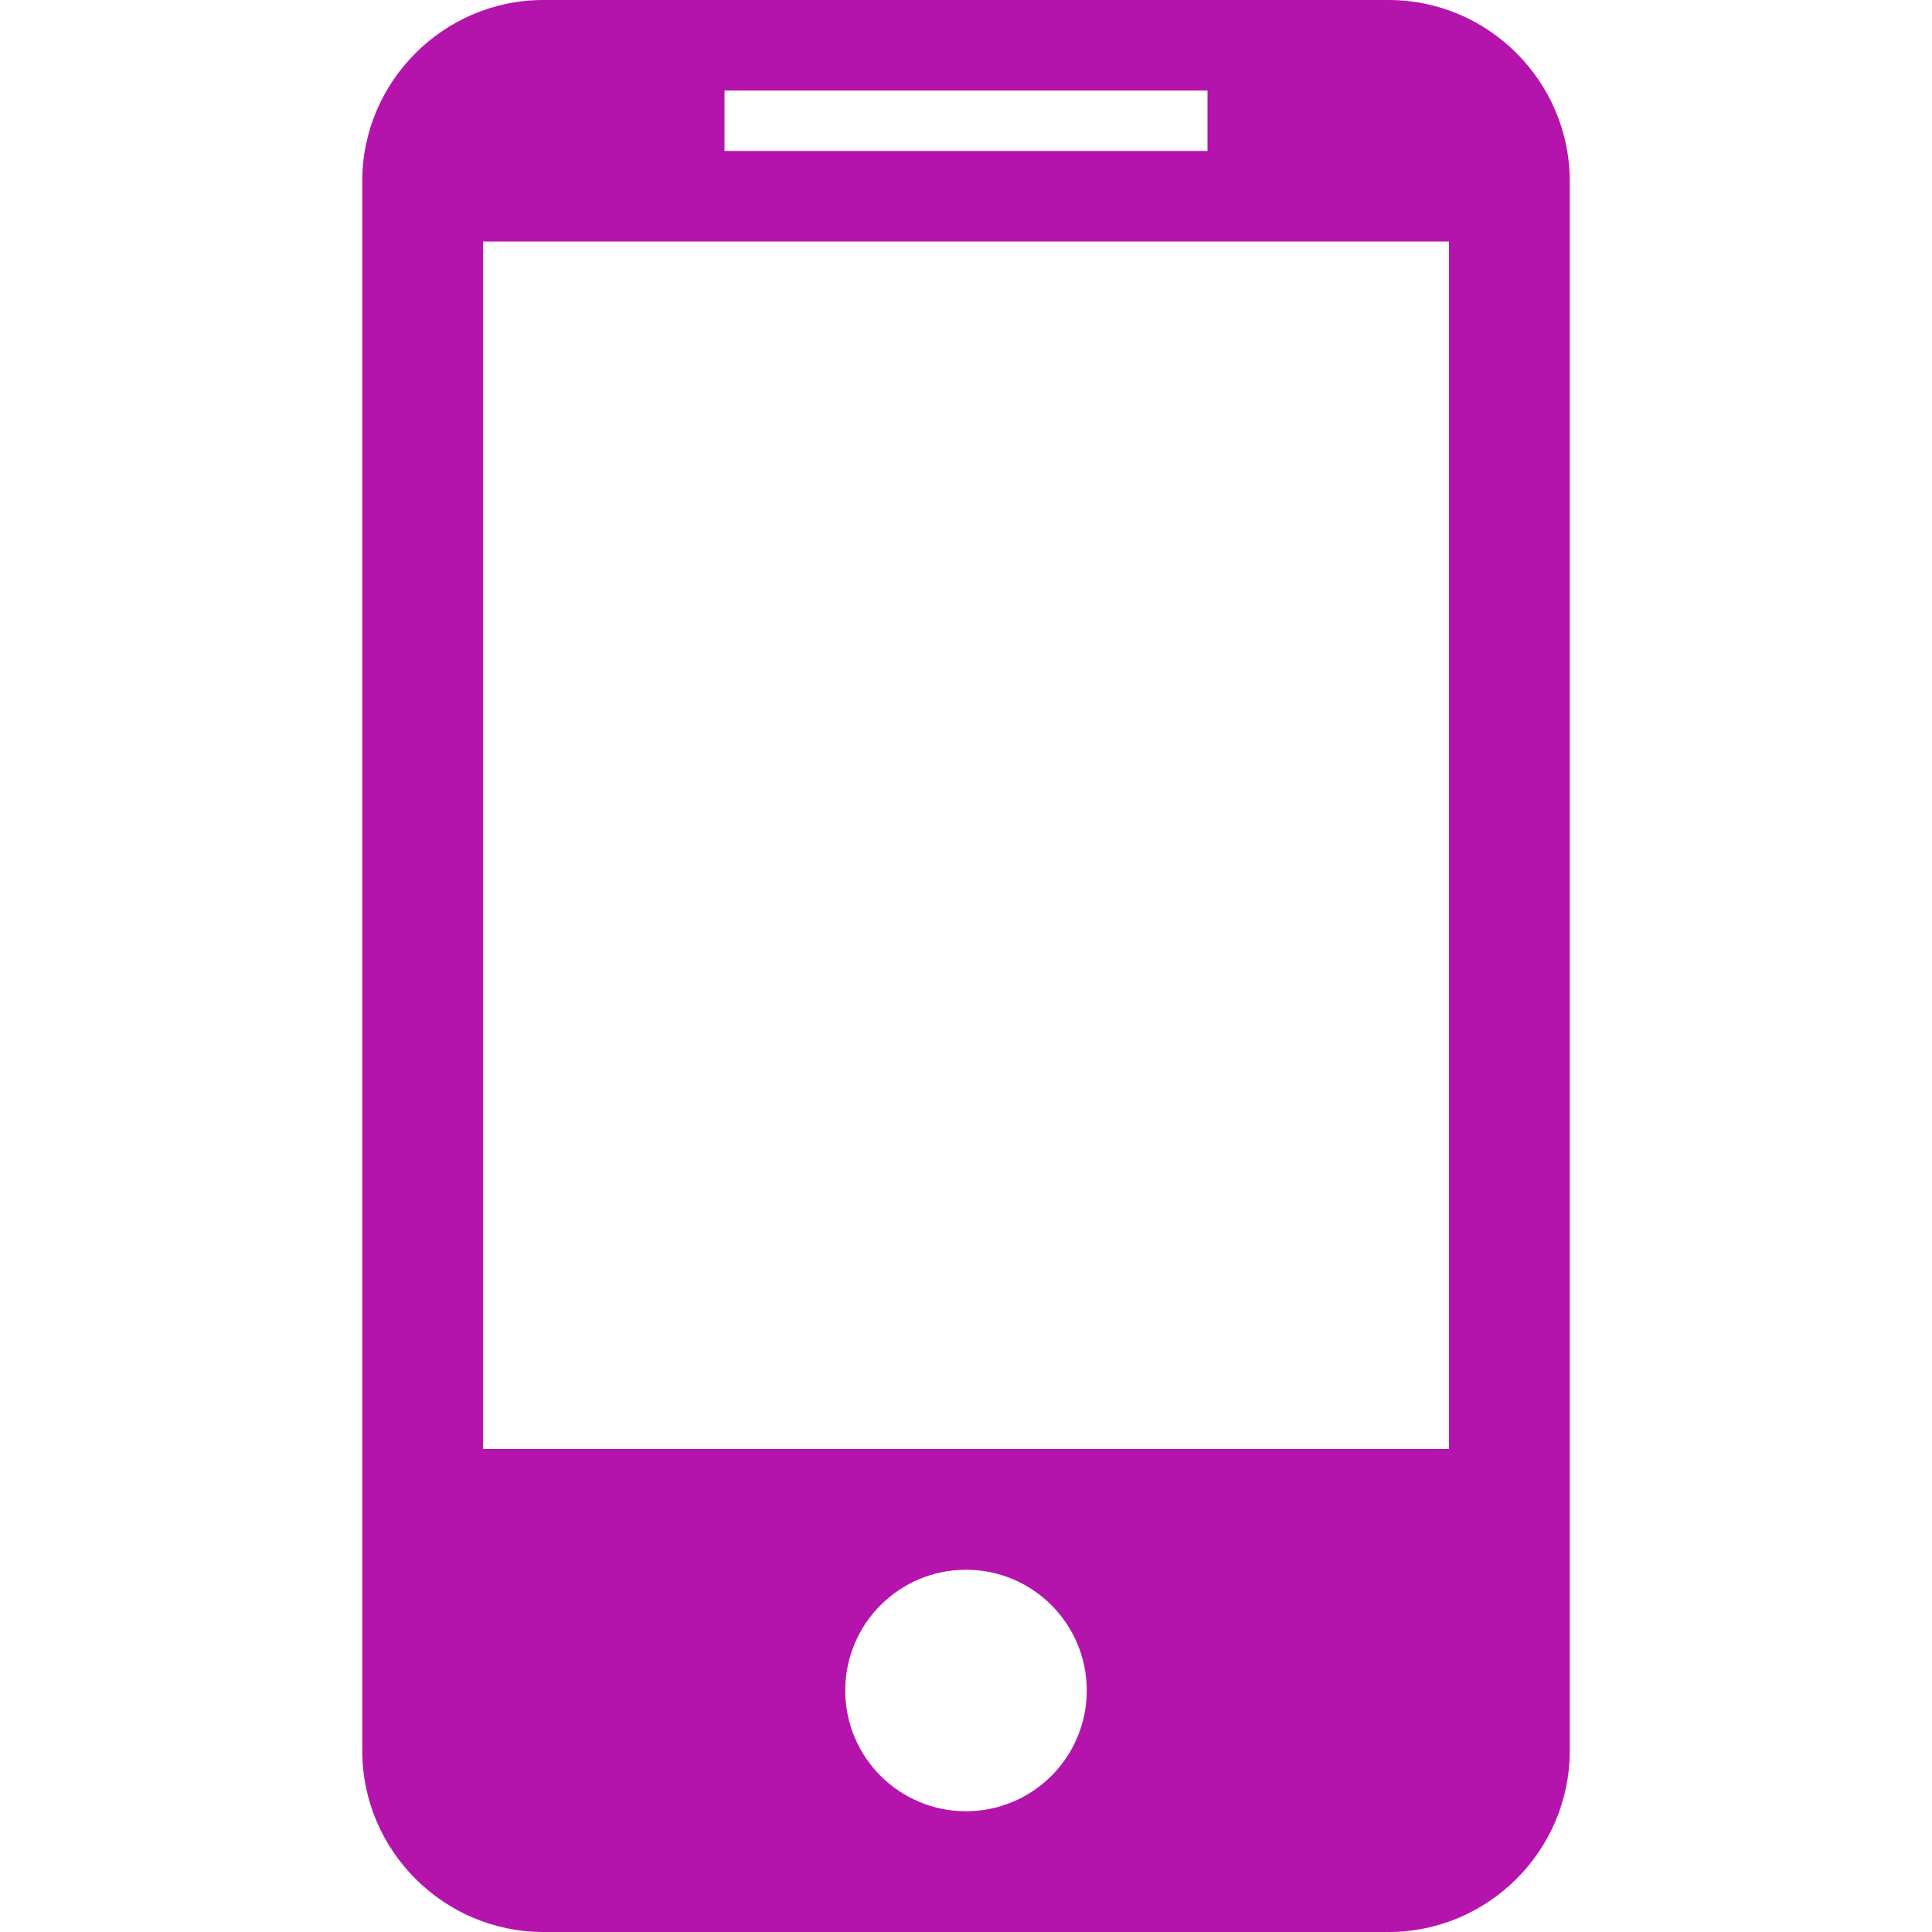
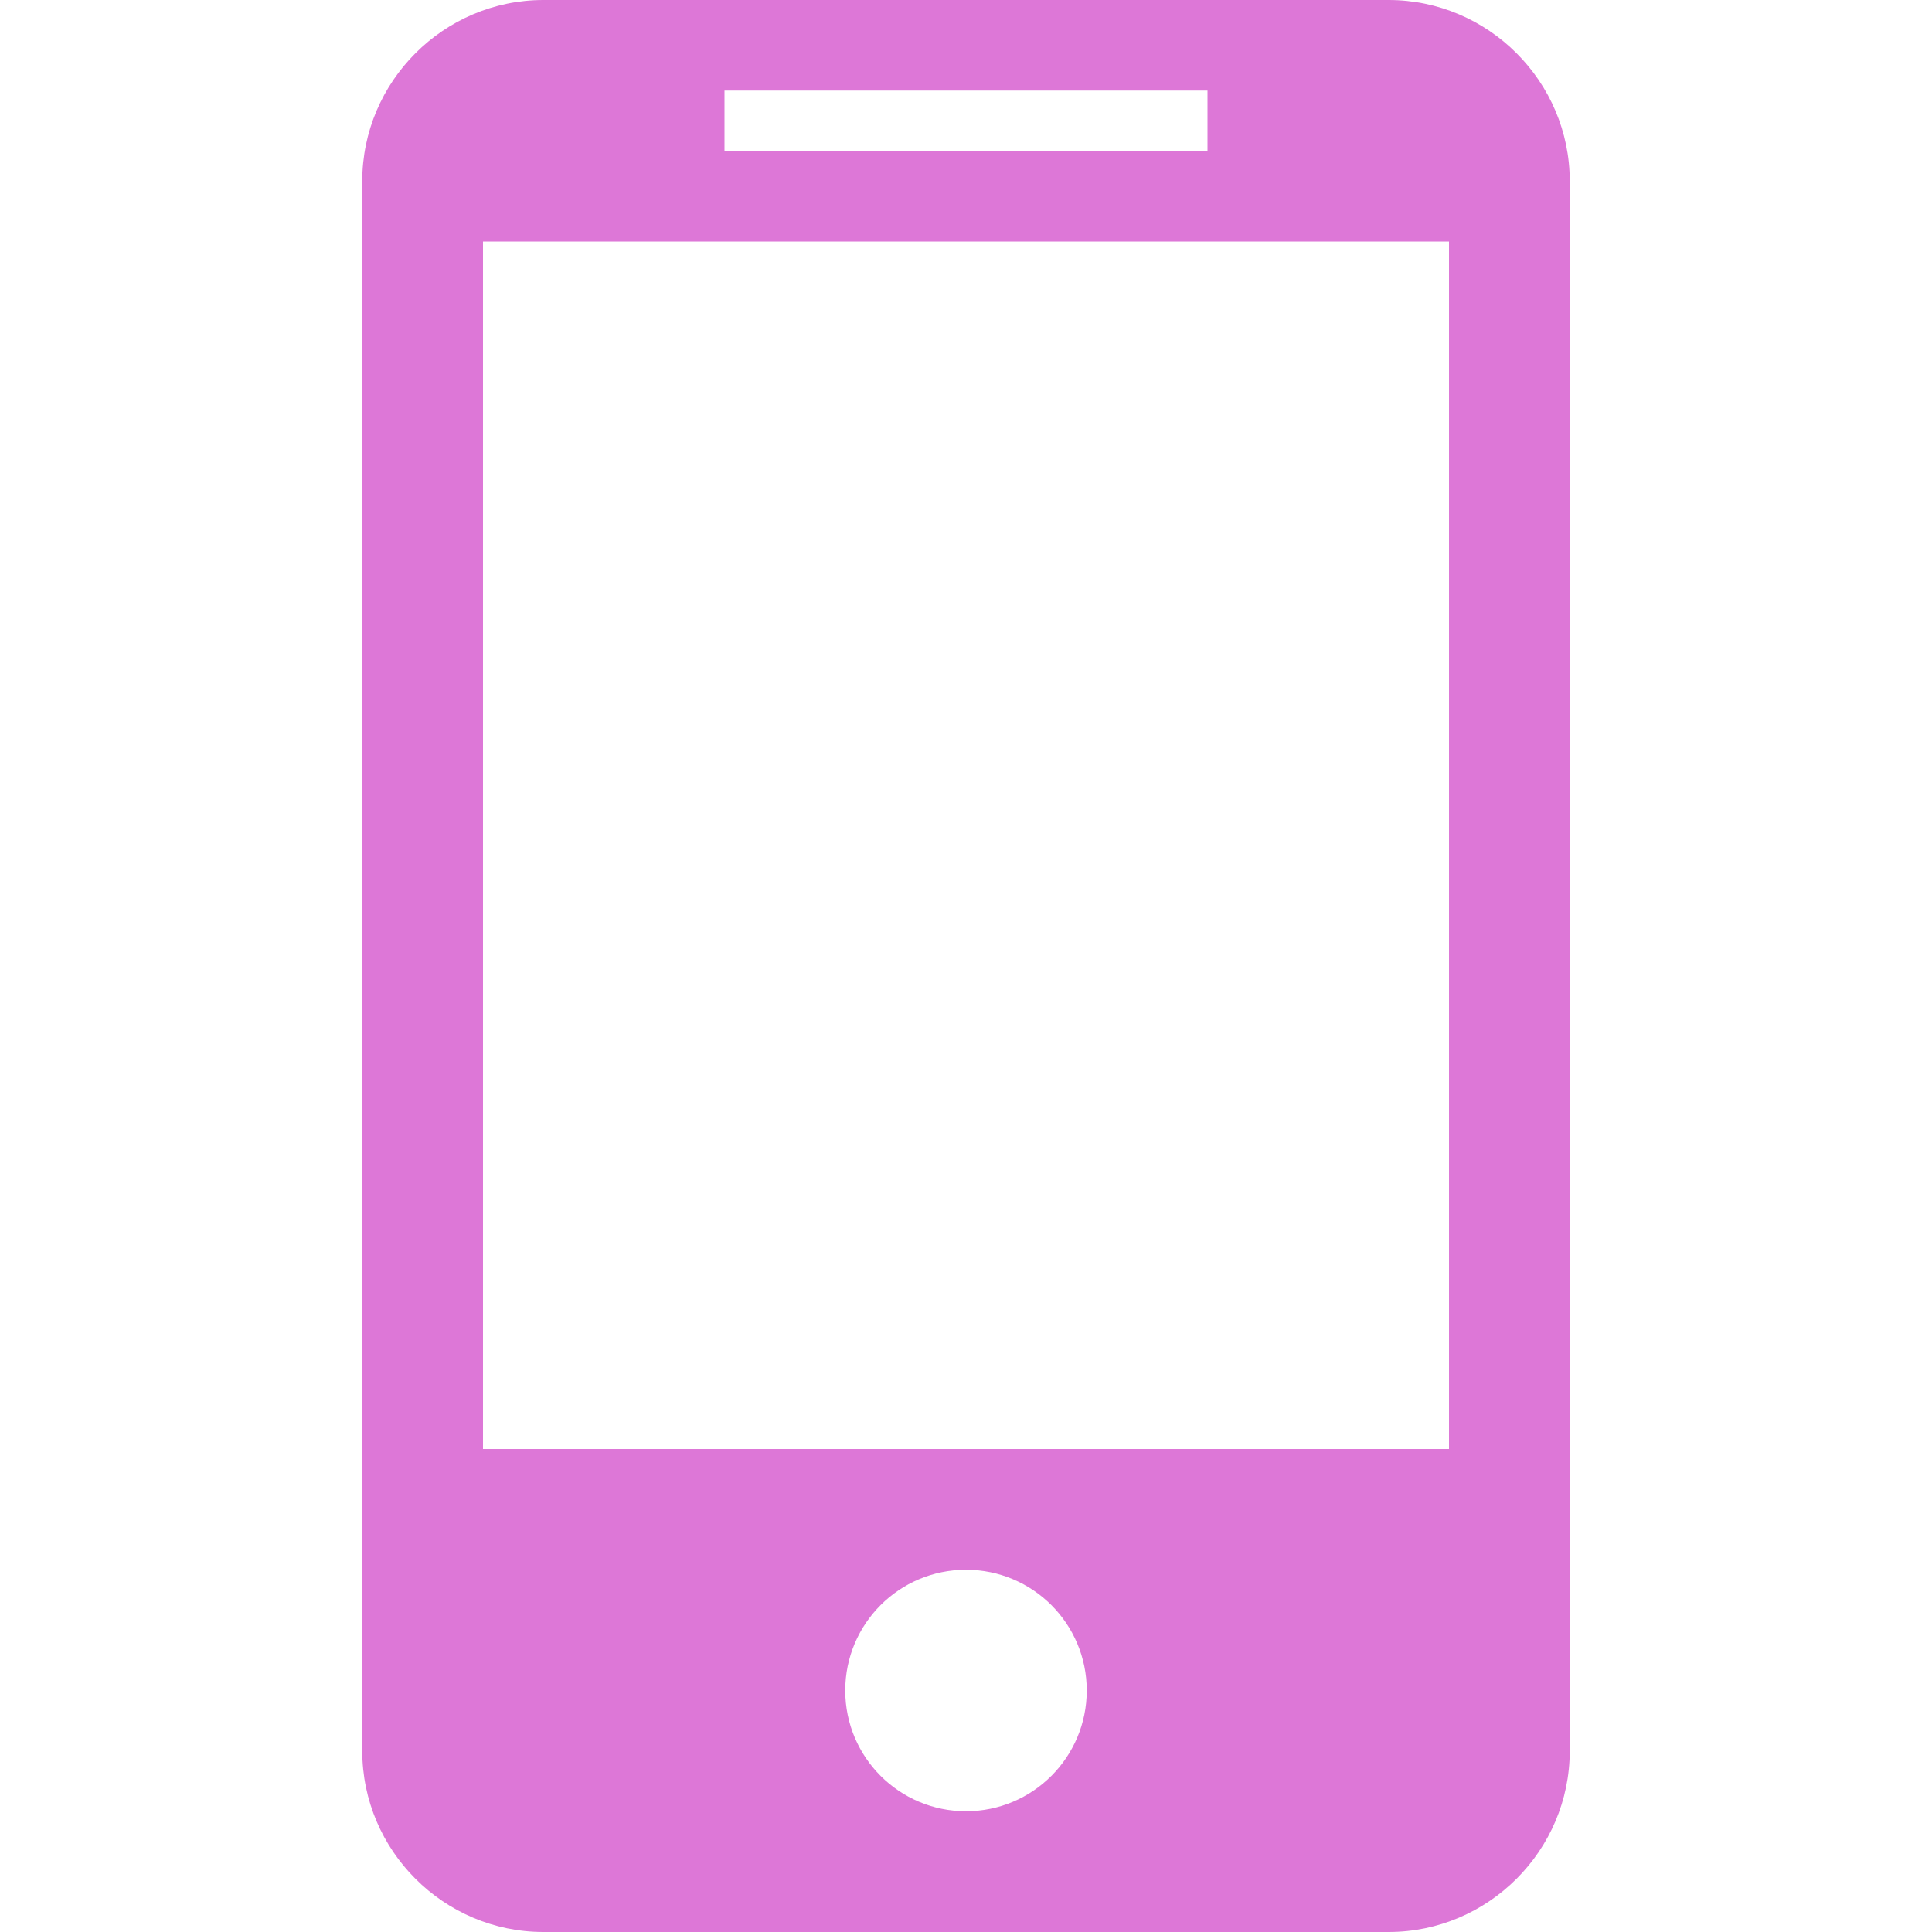
- <svg xmlns="http://www.w3.org/2000/svg" version="1.1" width="32" height="32" viewBox="0 0 32 32">
-   <path fill="#b514ac" d="M23 0h-14c-1.65 0-3 1.35-3 3v26c0 1.65 1.35 3 3 3h14c1.65 0 3-1.35 3-3v-26c0-1.65-1.35-3-3-3zM12 1.5h8v1h-8v-1zM16 30c-1.105 0-2-0.895-2-2s0.895-2 2-2 2 0.895 2 2-0.895 2-2 2zM24 24h-16v-20h16v20z" />
+ <svg xmlns="http://www.w3.org/2000/svg" version="1.1" id="Layer_1" x="0px" y="0px" width="32px" height="32px" viewBox="0 0 32 32" enable-background="new 0 0 32 32" xml:space="preserve">
+   <path fill="#DD77D7" d="M23,0H9C7.35,0,6,1.35,6,3v26c0,1.65,1.35,3,3,3h14c1.65,0,3-1.35,3-3V3C26,1.35,24.65,0,23,0z M12,1.5h8v1  h-8V1.5z M16,30c-1.105,0-2-0.895-2-2s0.895-2,2-2c1.105,0,2,0.895,2,2S17.105,30,16,30z M24,24H8V4h16V24z" />
</svg>
